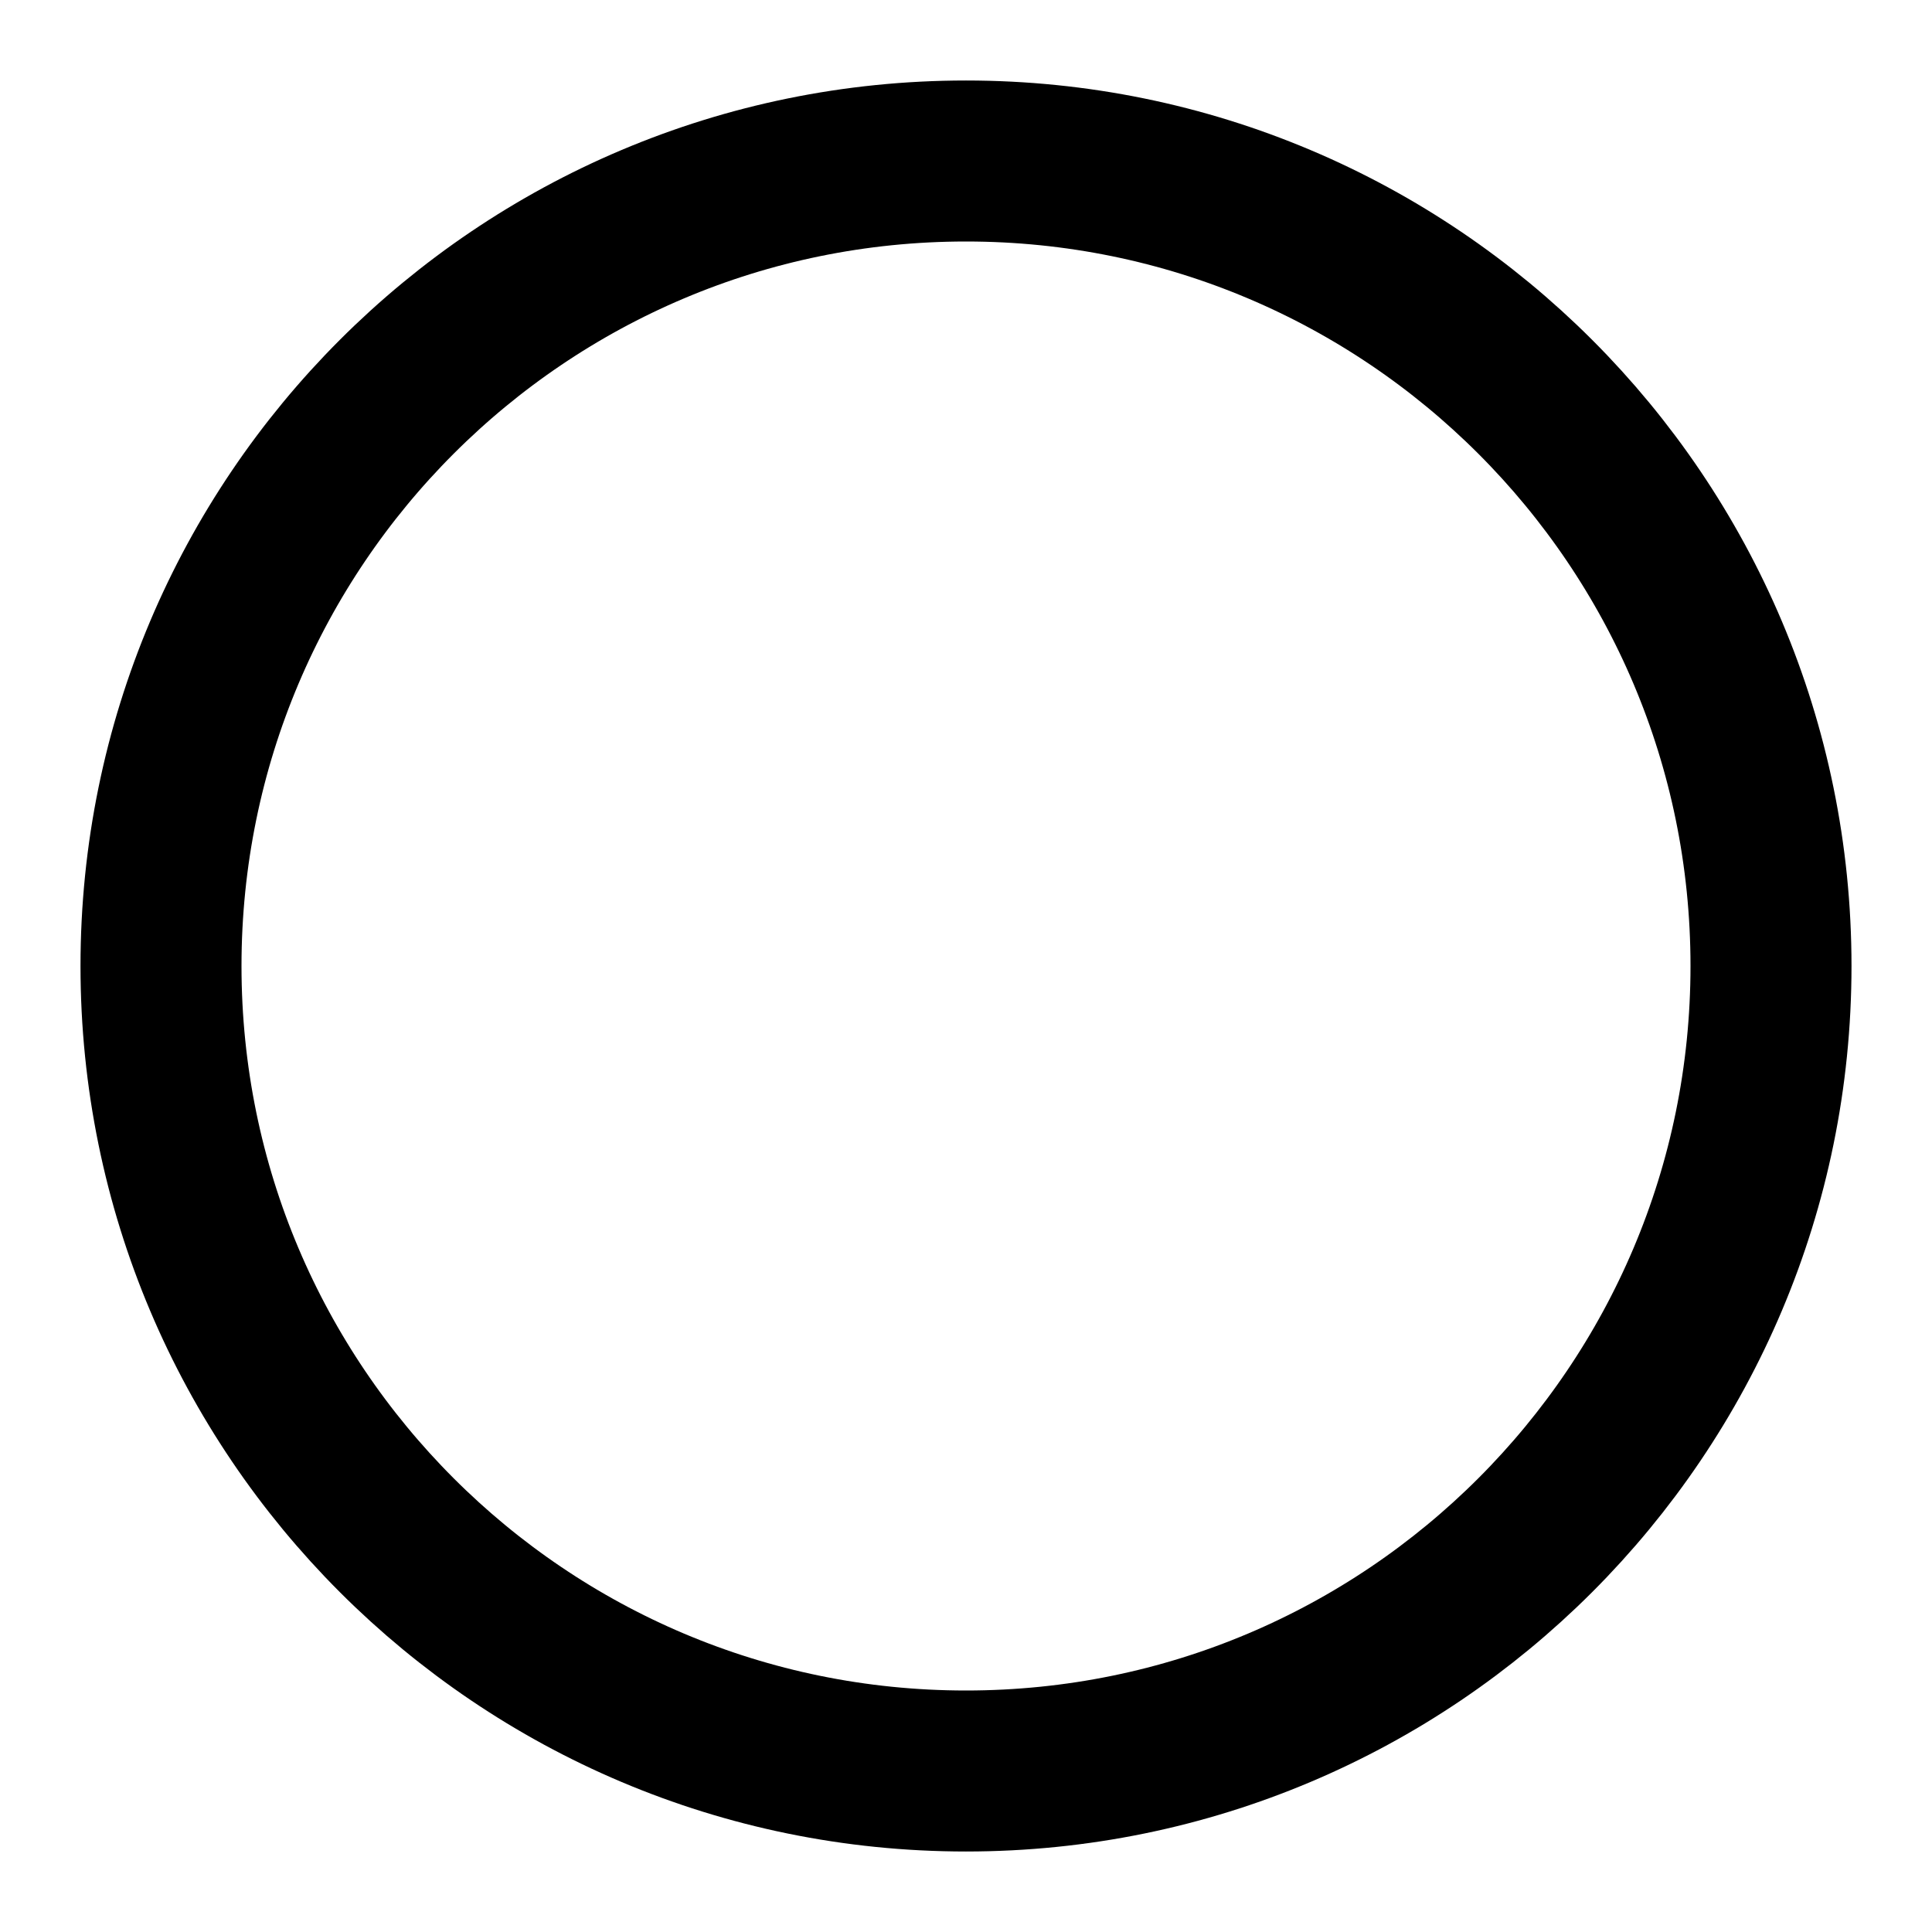
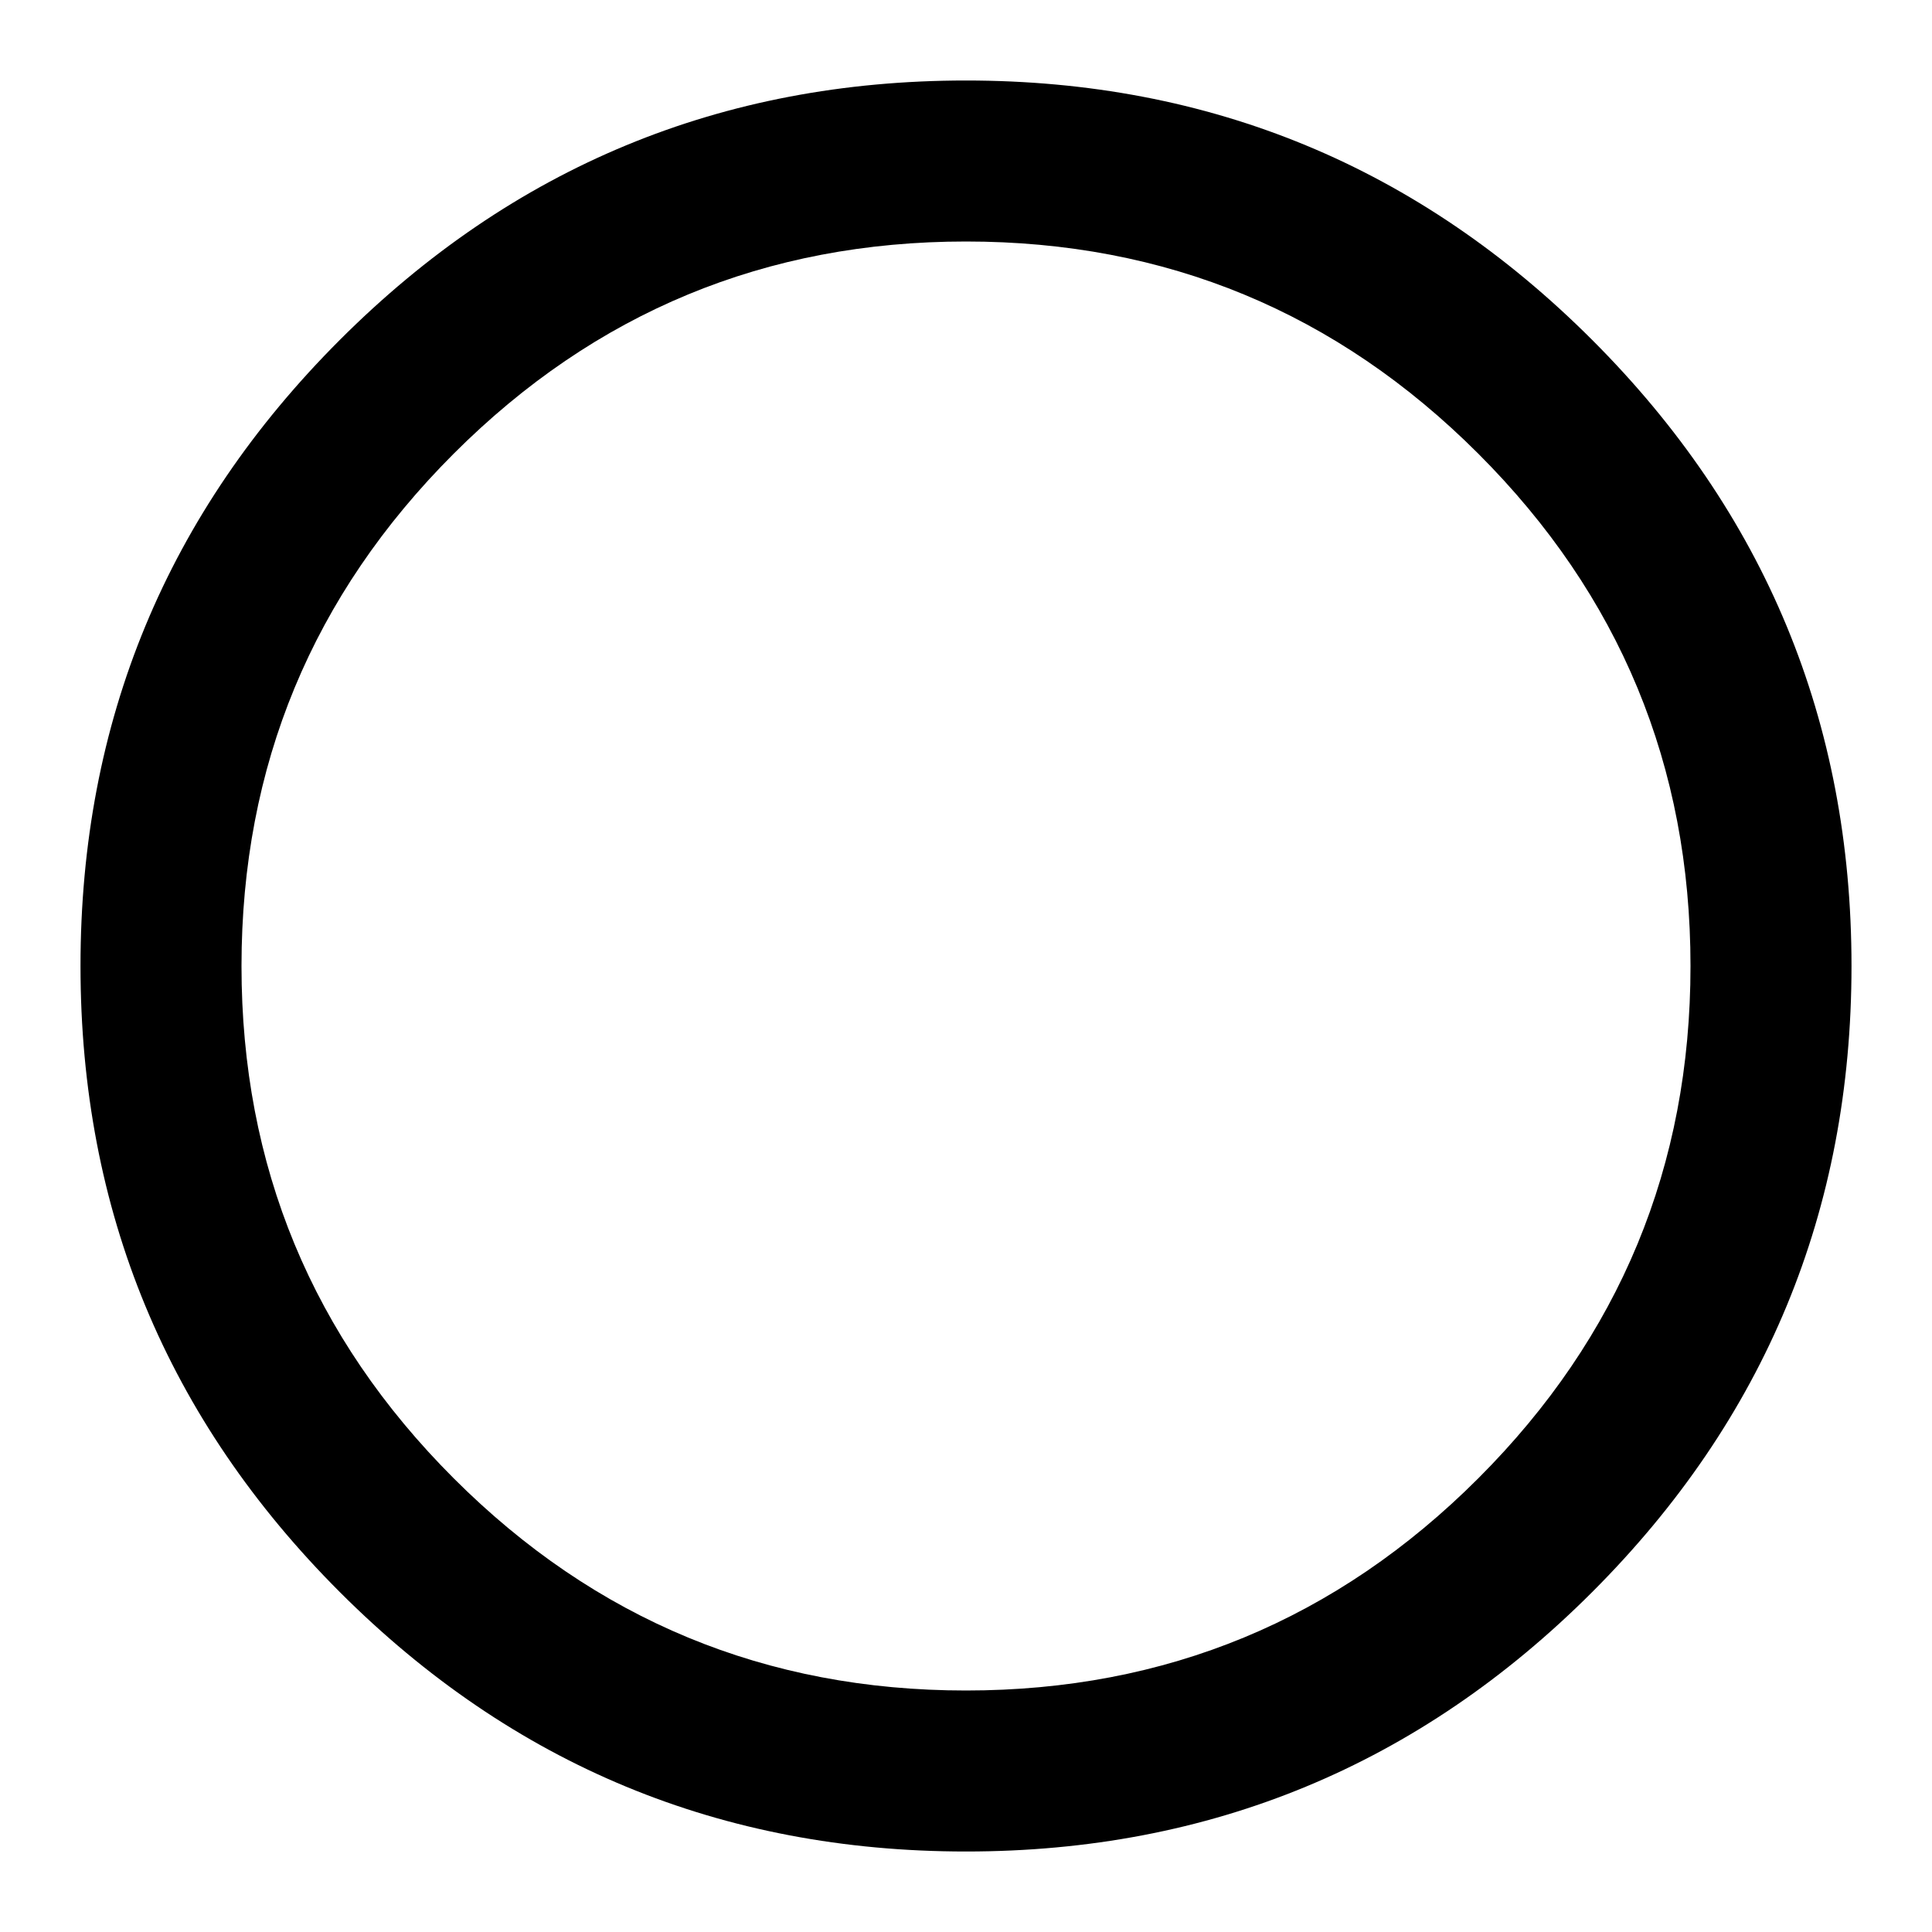
<svg xmlns="http://www.w3.org/2000/svg" width="24" height="24" viewBox="0 0 24 24">
-   <path d="M2 12 C2 6.477 6.477 2 12 2 C17.523 2 22 6.477 22 12 C22 17.523 17.523 22 12 22 C6.477 22 2 17.523 2 12" fill="none" stroke="#000" stroke-width="2" stroke-linecap="round" stroke-linejoin="round" />
+   <path fill="#000" d="M1 12Q1 7.444 4.222 4.222Q7.444 1 12 1Q16.556 1 19.778 4.222Q23 7.444 23 12Q23 16.556 19.778 19.778Q16.556 23 12 23Q7.444 23 4.222 19.778Q1.001 16.557 1 12.002ZM3 12Q3 15.728 5.636 18.364Q8.272 21 12 21Q15.728 21 18.364 18.364Q21 15.728 21 12Q21 8.272 18.364 5.636Q15.728 3 12 3Q8.272 3 5.636 5.636Q3.001 8.272 3 11.999L3 12Z" />
</svg>
